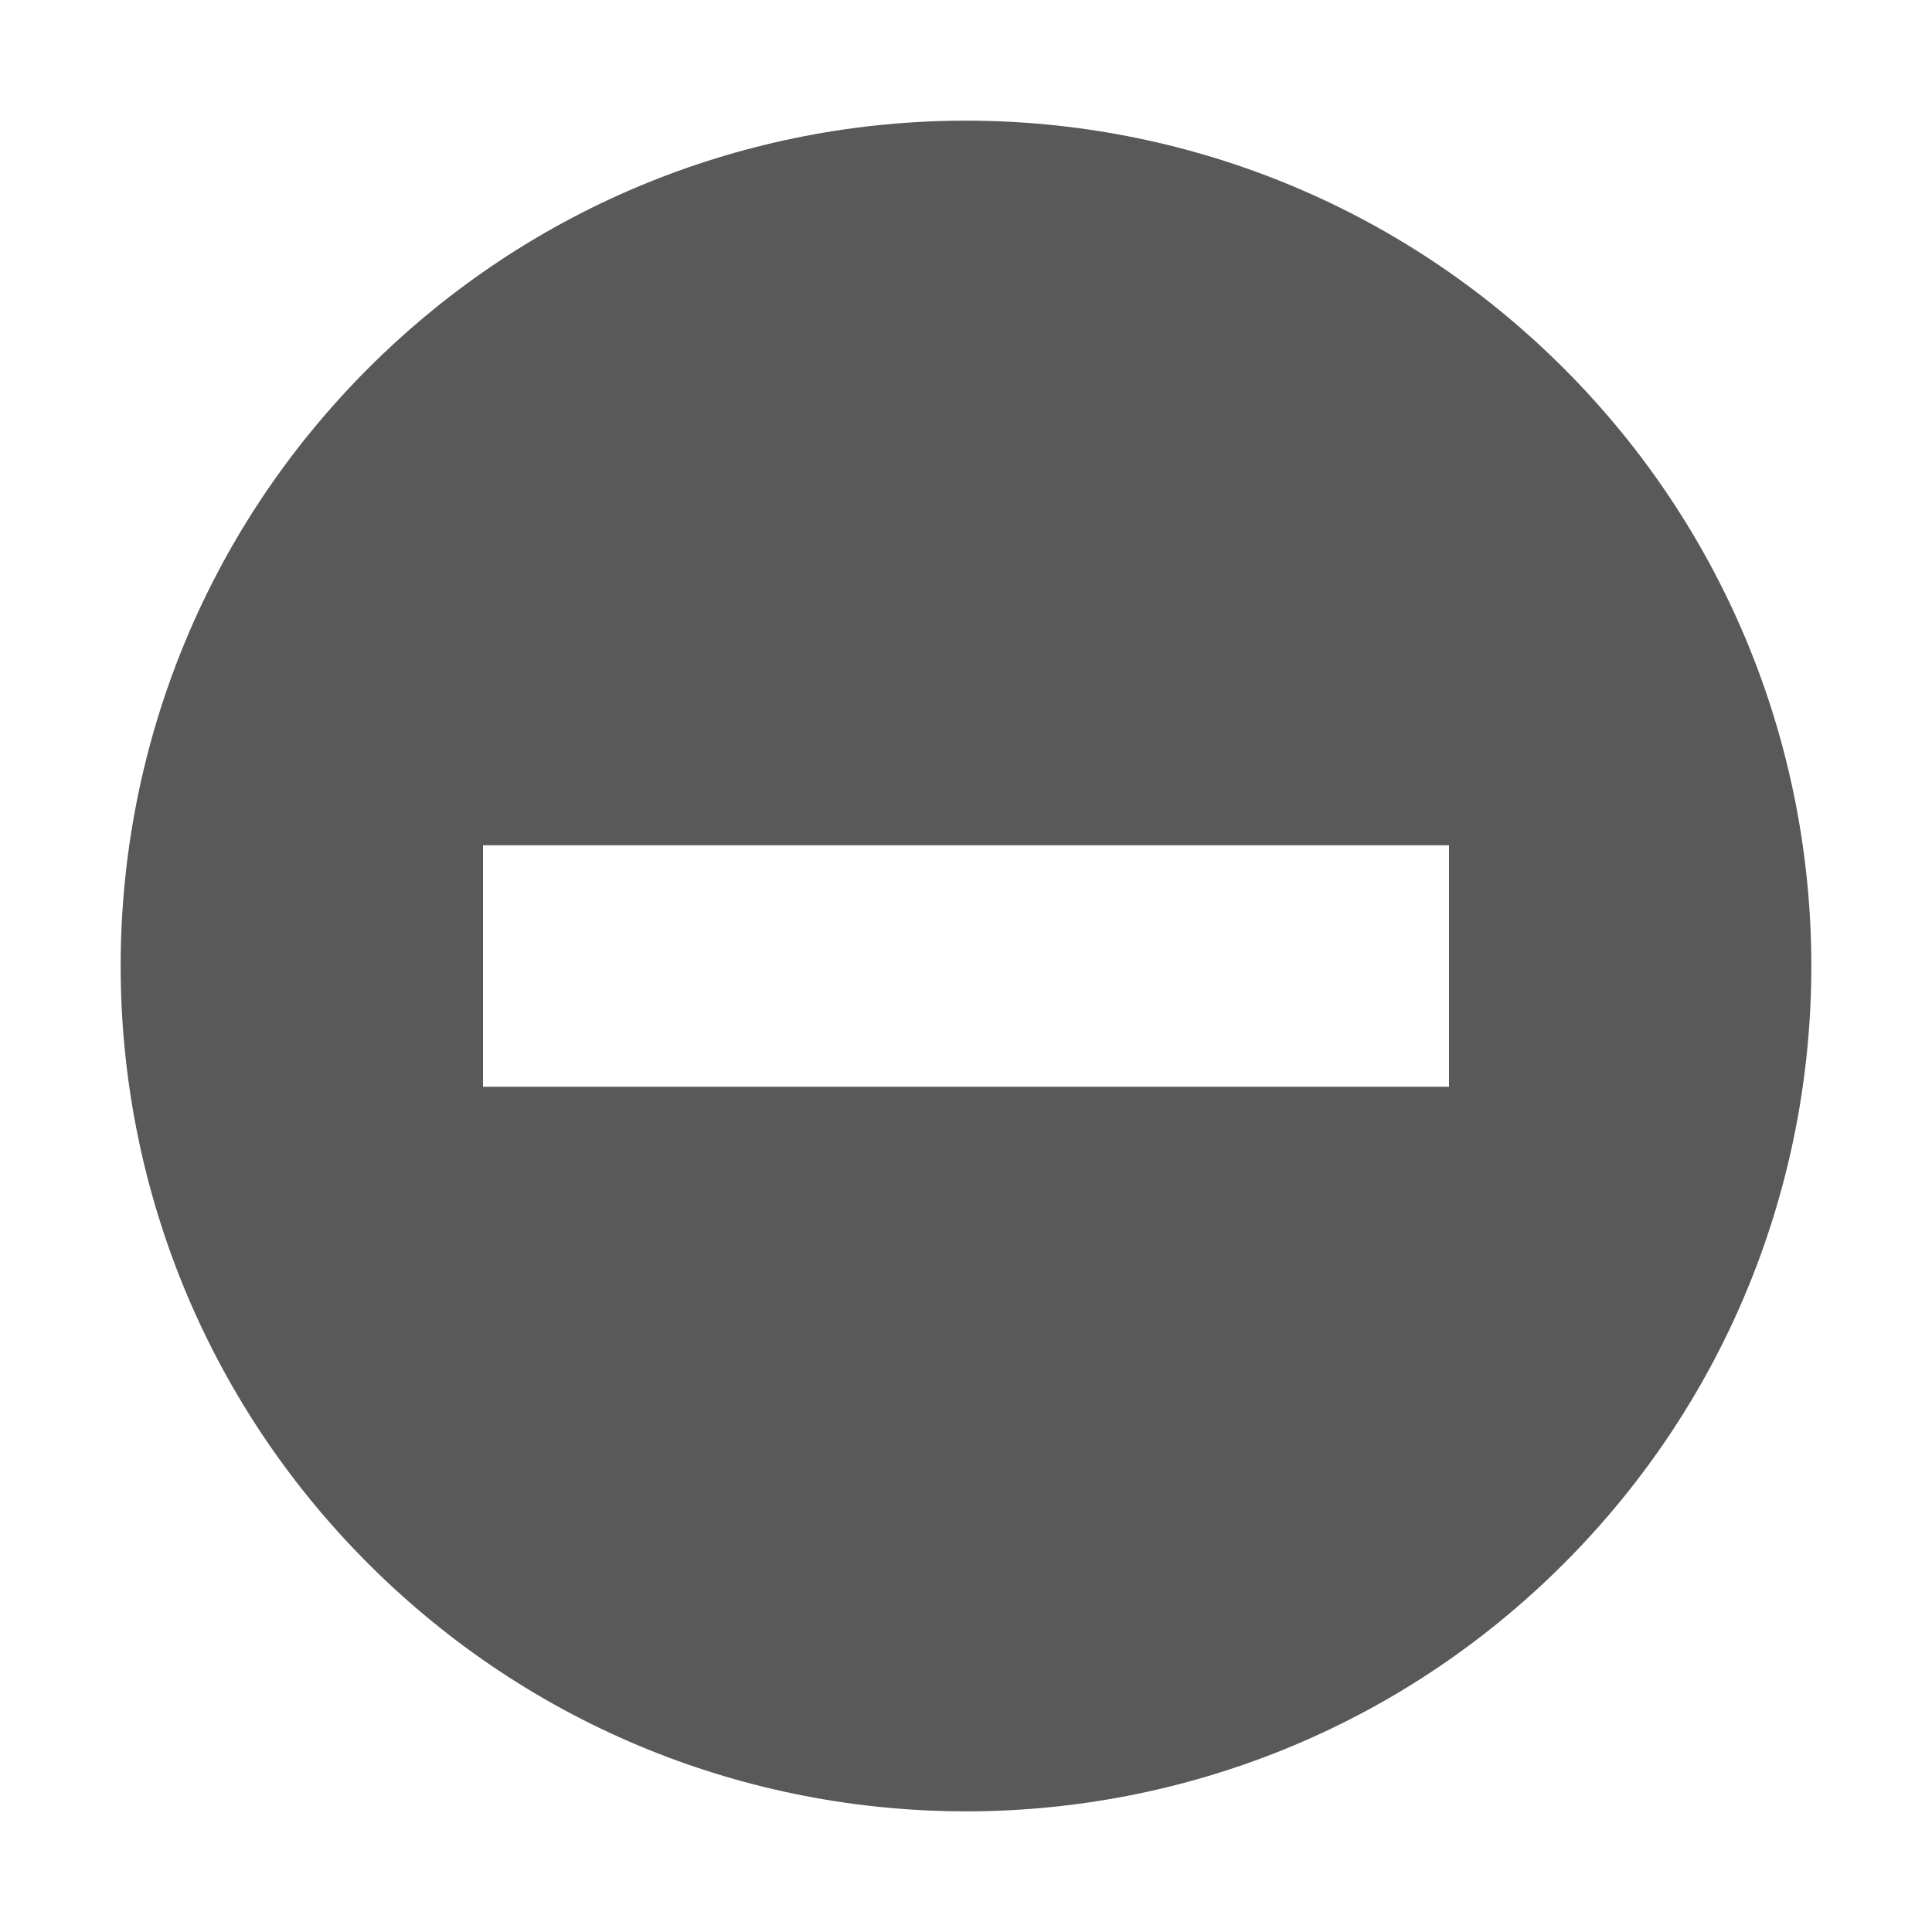
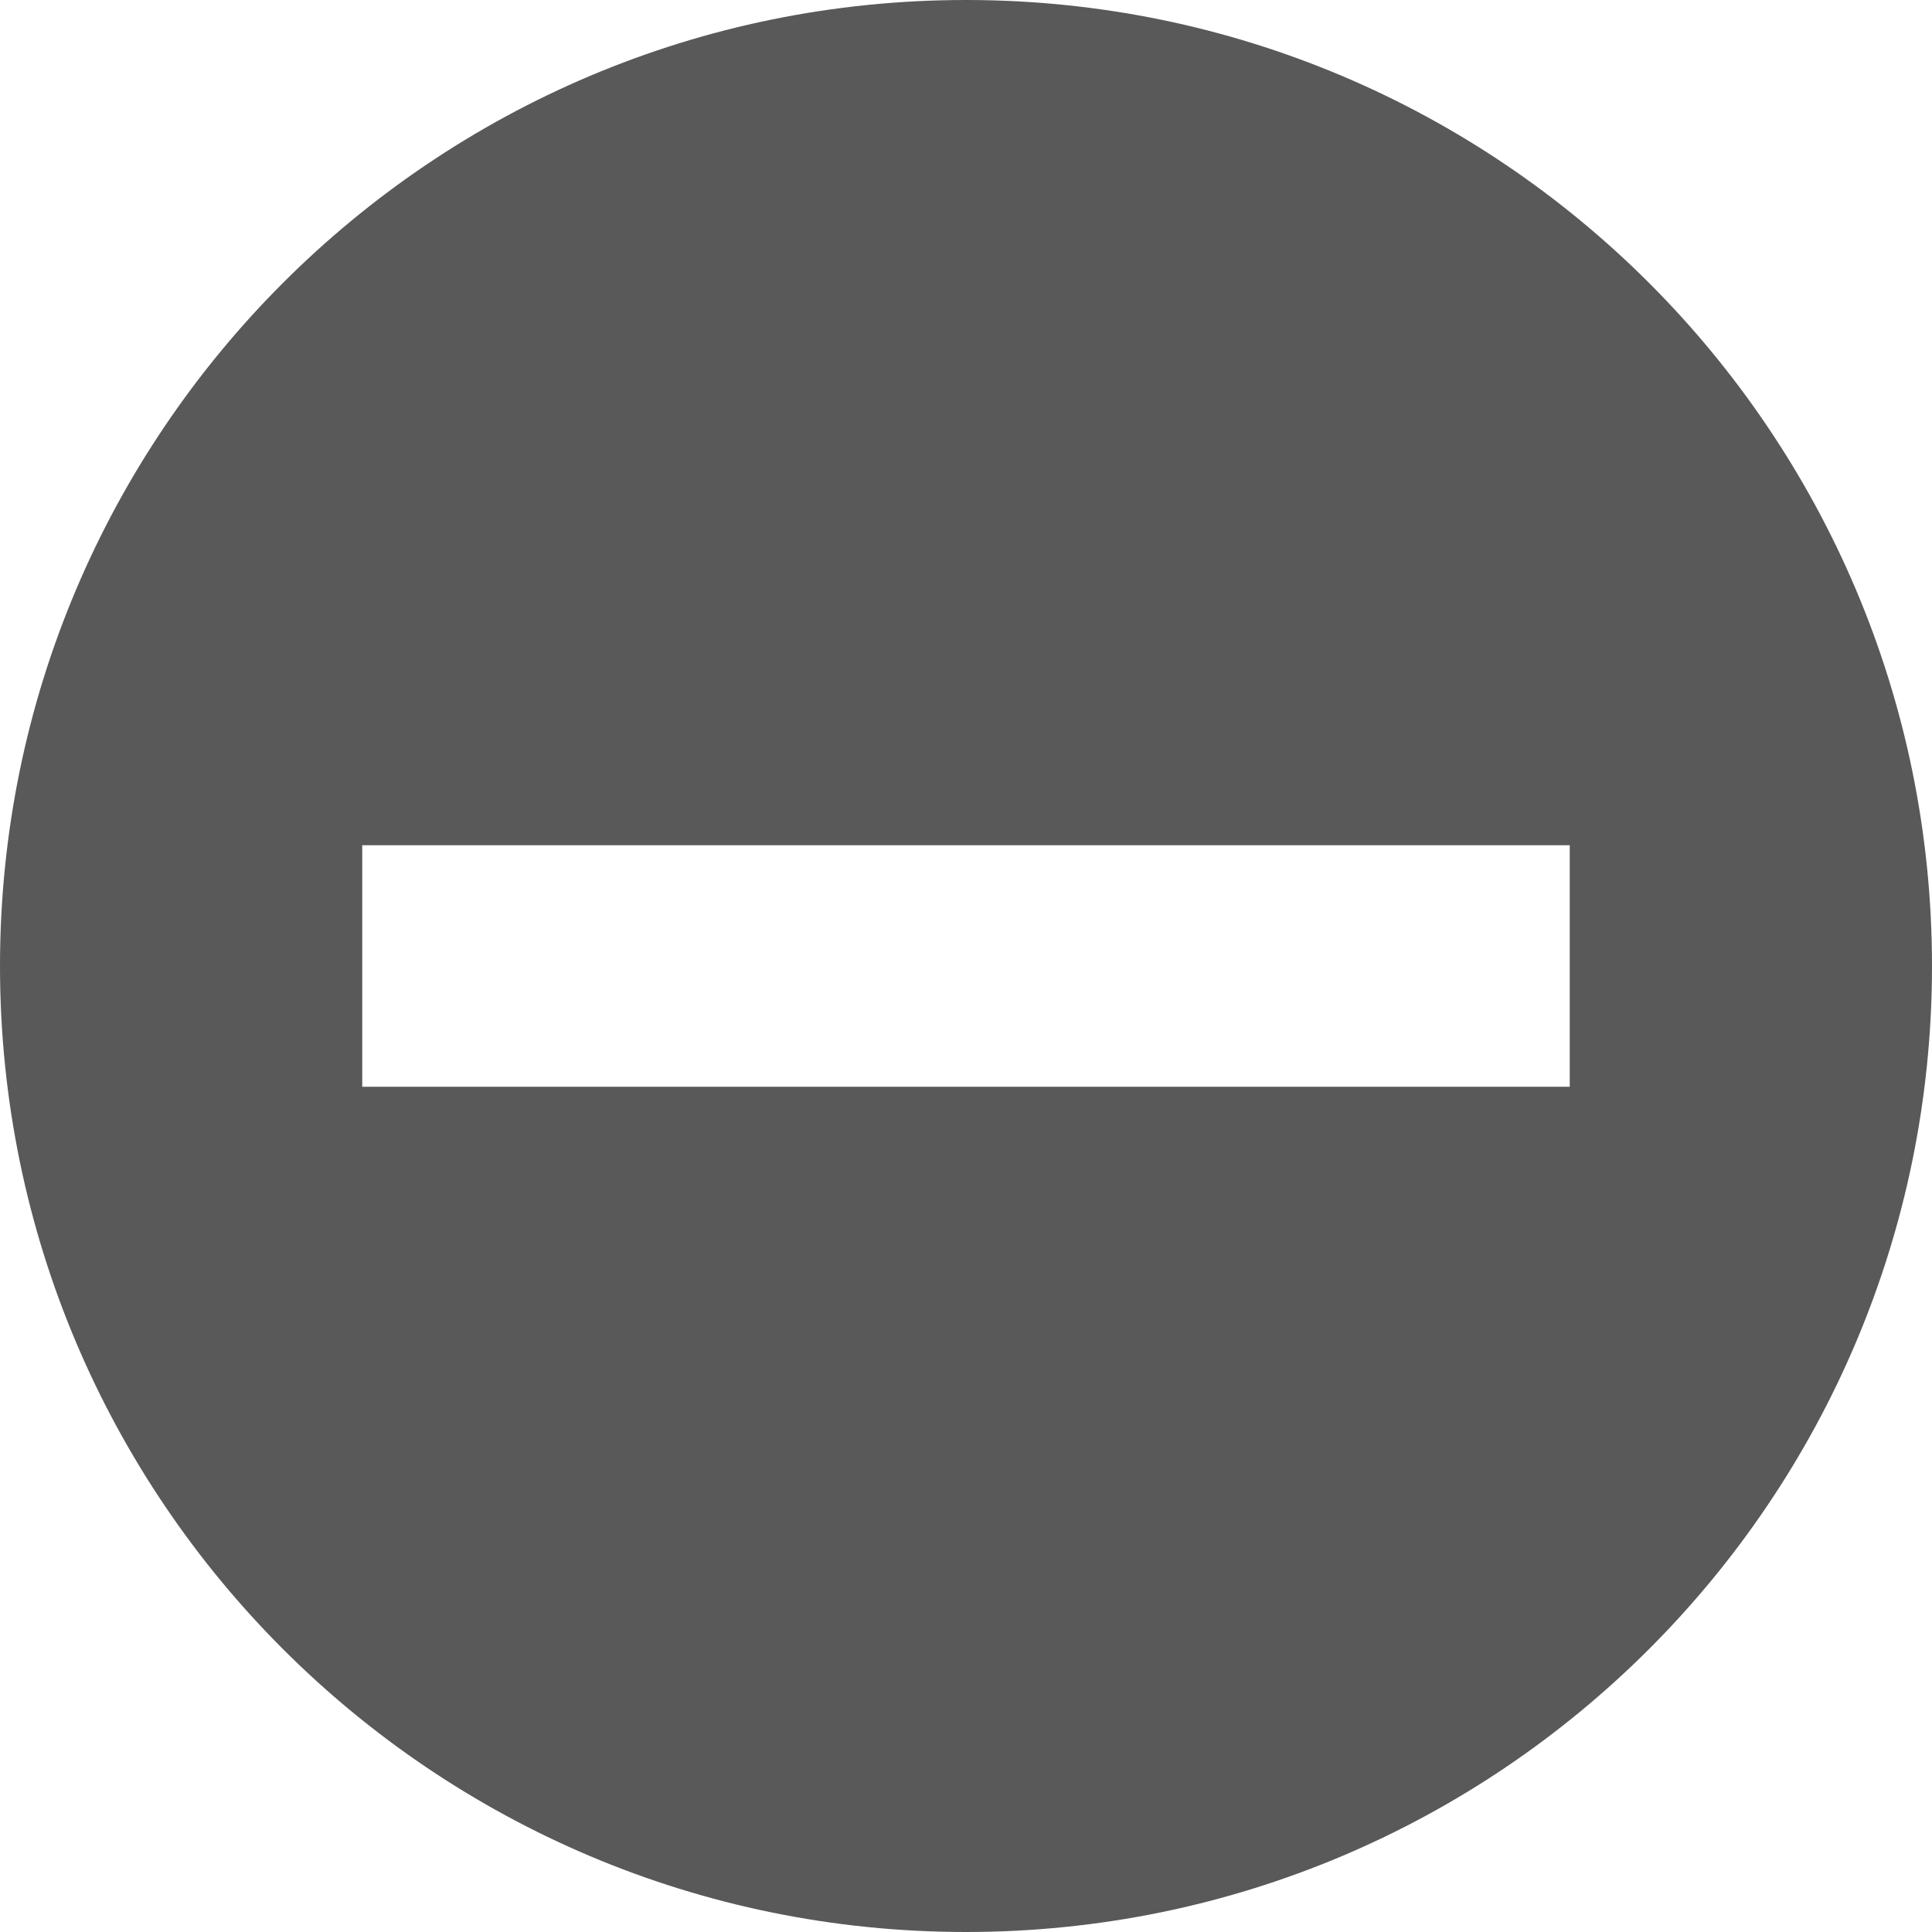
<svg xmlns="http://www.w3.org/2000/svg" width="512" height="512" viewBox="0 0 512 512">
-   <path d="M97.6 97.6c-87.5 87.5-87.5 229.3 0 316.8s229.3 87.5 316.8 0 87.5-229.3 0-316.8-229.3-87.5-316.8 0zM128 288v-64h256v64H128z" fill="#595959" />
+   <path d="M256 0C114.615 0 0 114.615 0 256s114.615 256 256 256 256-114.615 256-256S397.385 0 256 0zm160 288H96v-64h320v64z" fill="#595959" />
</svg>
